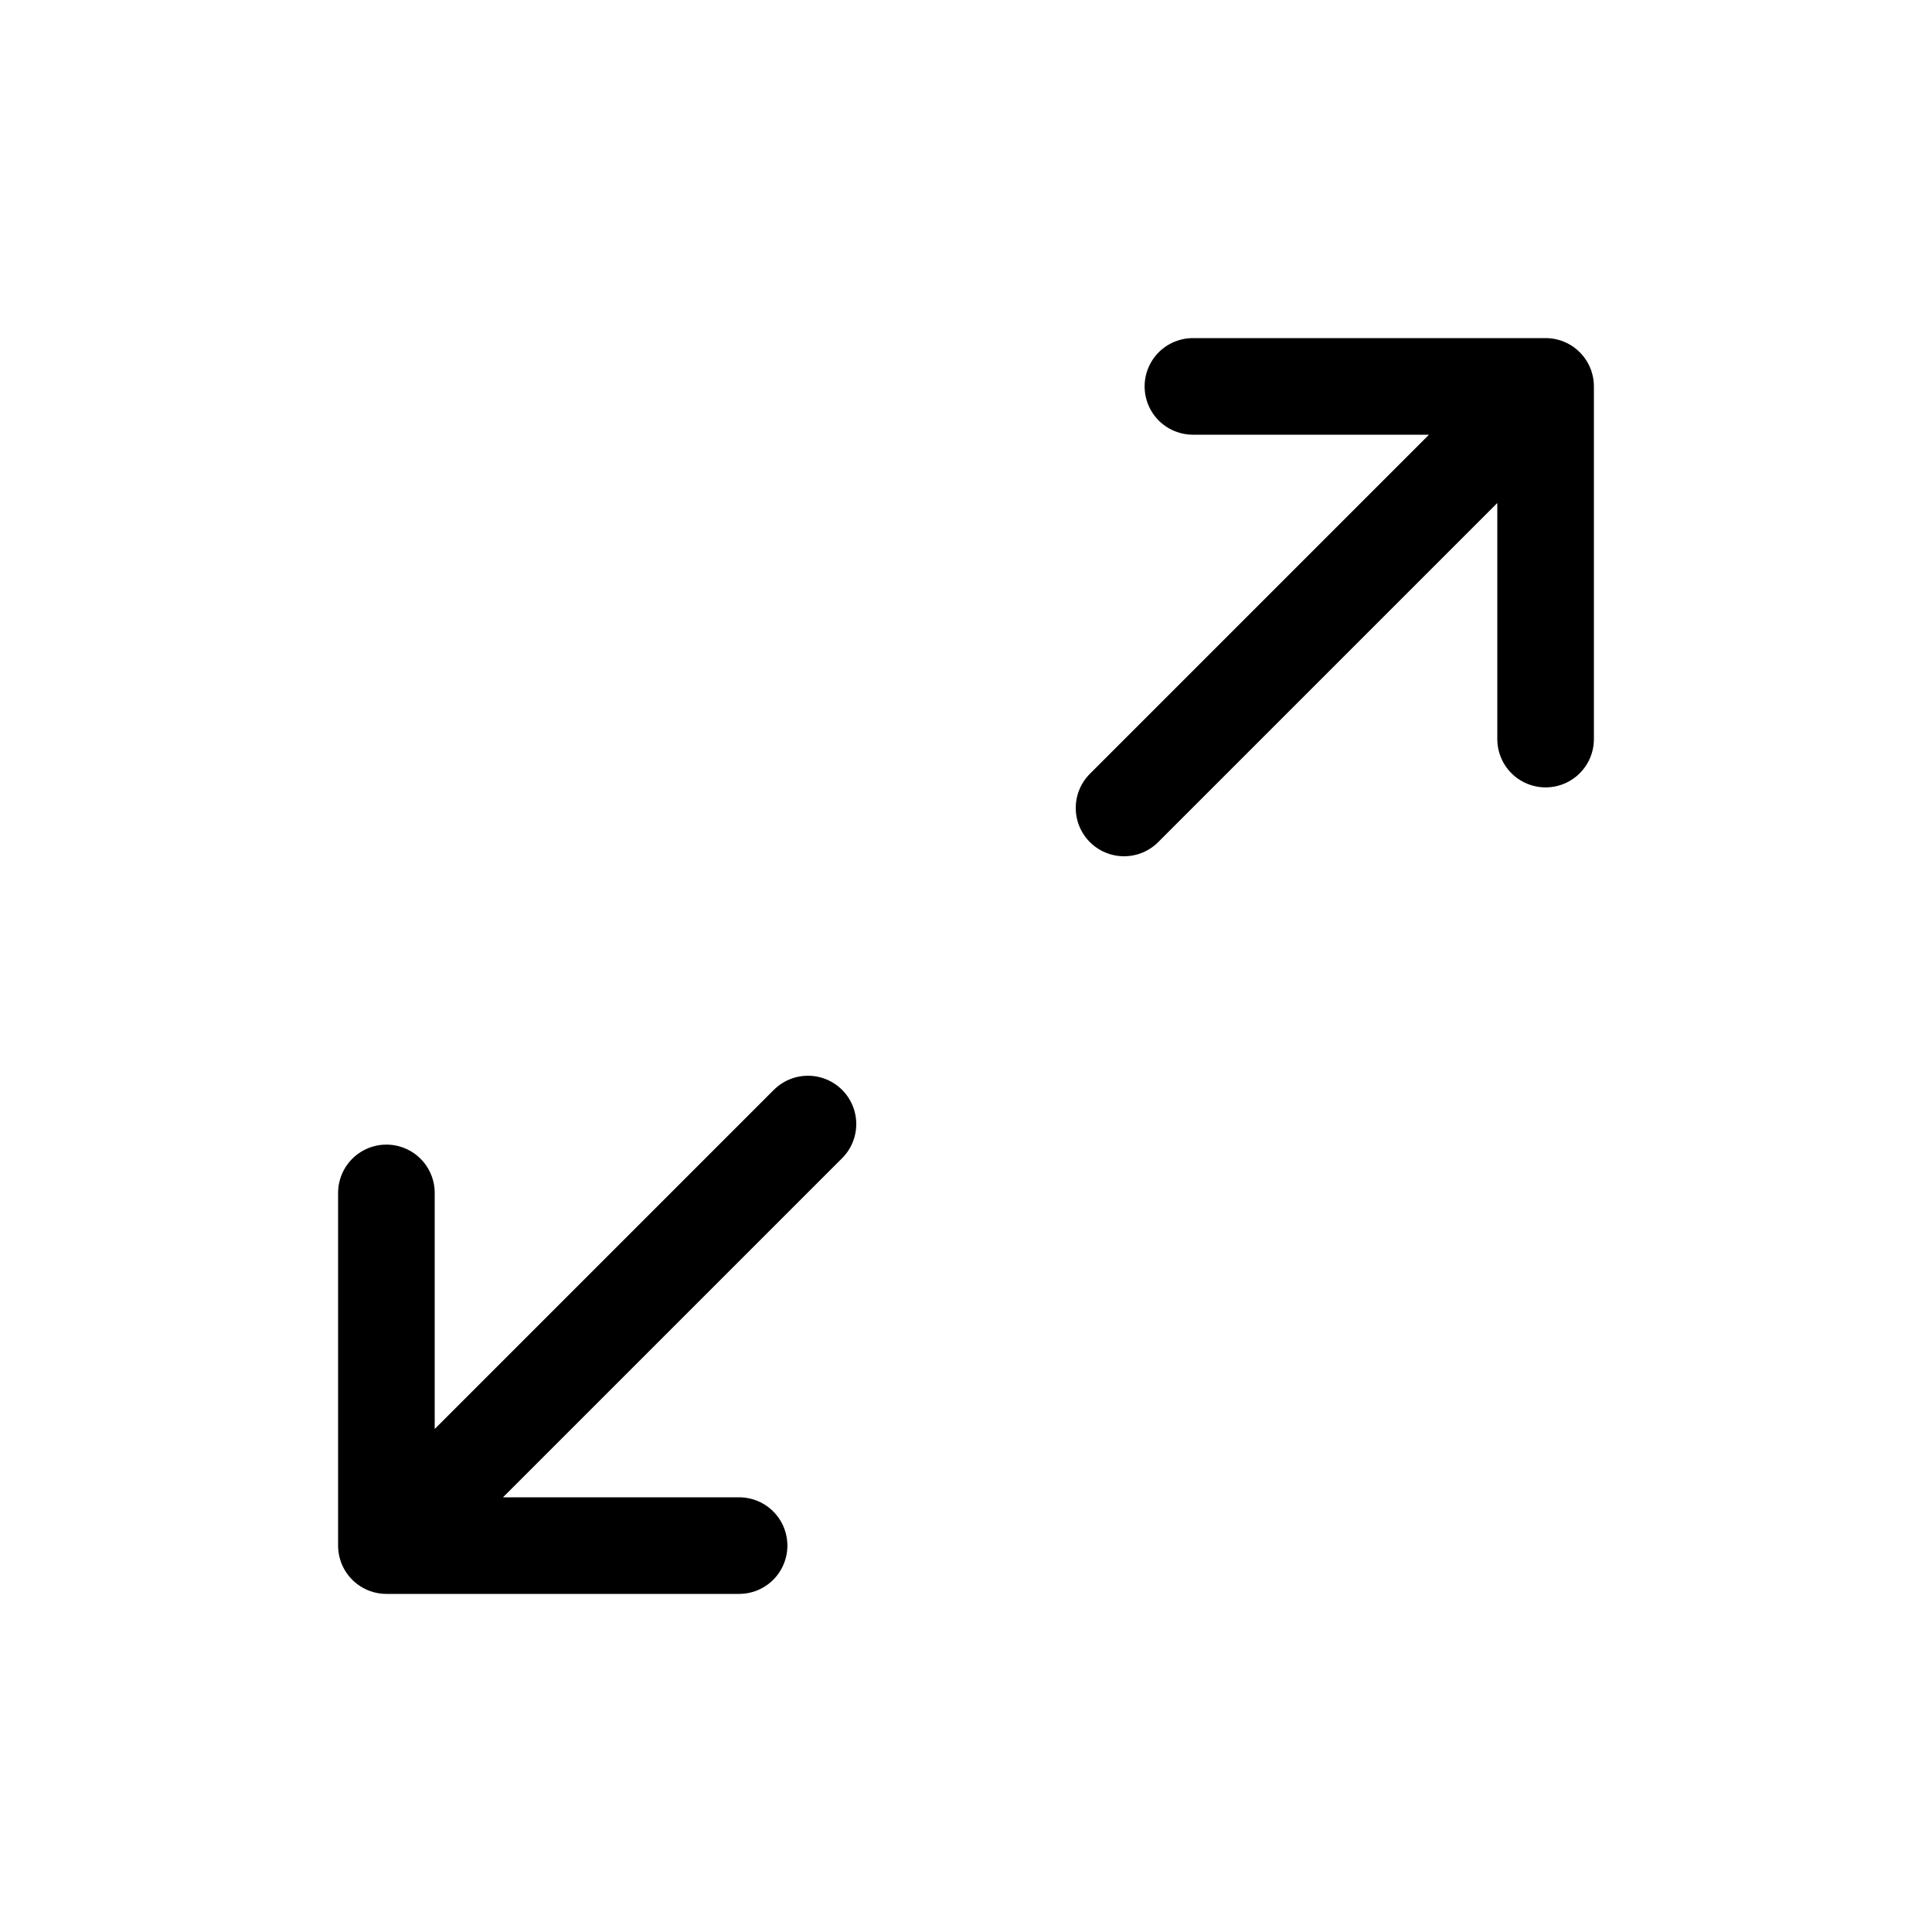
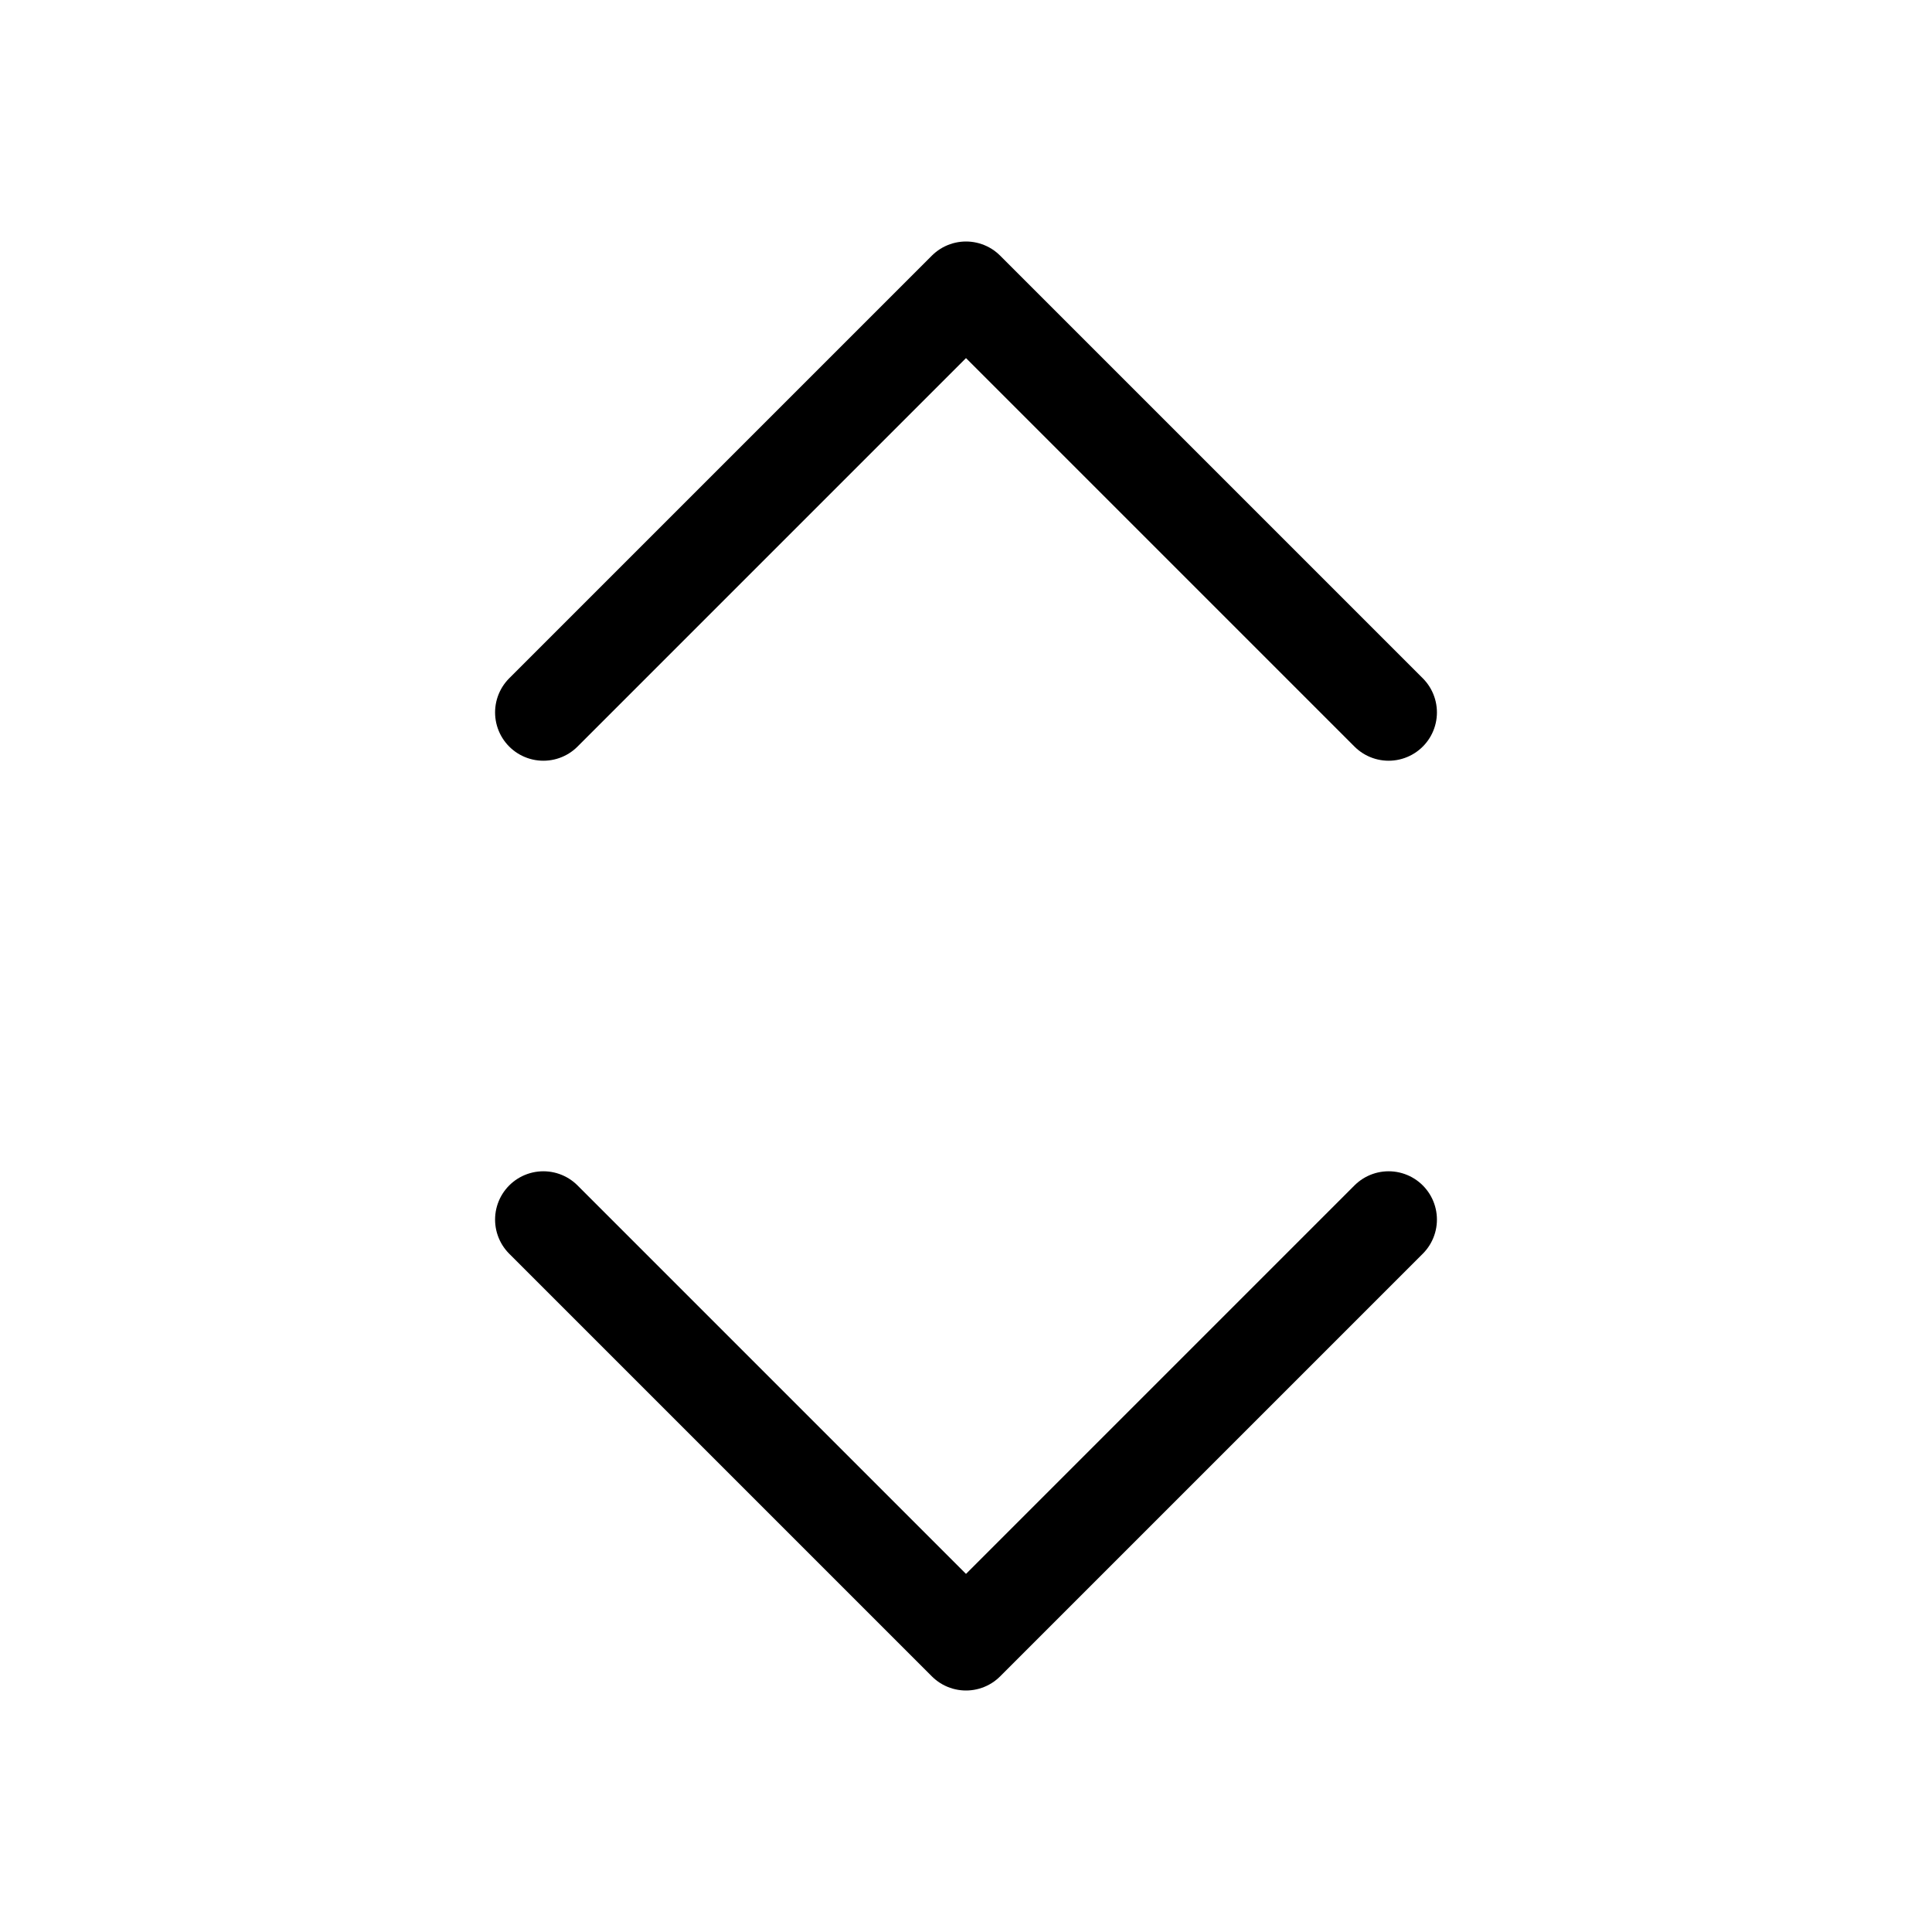
<svg xmlns="http://www.w3.org/2000/svg" width="20" height="20" viewBox="0 0 20 20" fill="none">
-   <path d="M8.364 11.636L4 16M4 16H7.651M4 16V12.349M11.636 8.364L16 4M16 4H12.349M16 4V7.651" stroke="currentColor" stroke-linecap="round" stroke-linejoin="round" />
+   <path d="M5.625 7.375L10 3L14.375 7.375M5.625 12.625L10 17L14.375 12.625" stroke="currentColor" stroke-linecap="round" stroke-linejoin="round" />
</svg>
